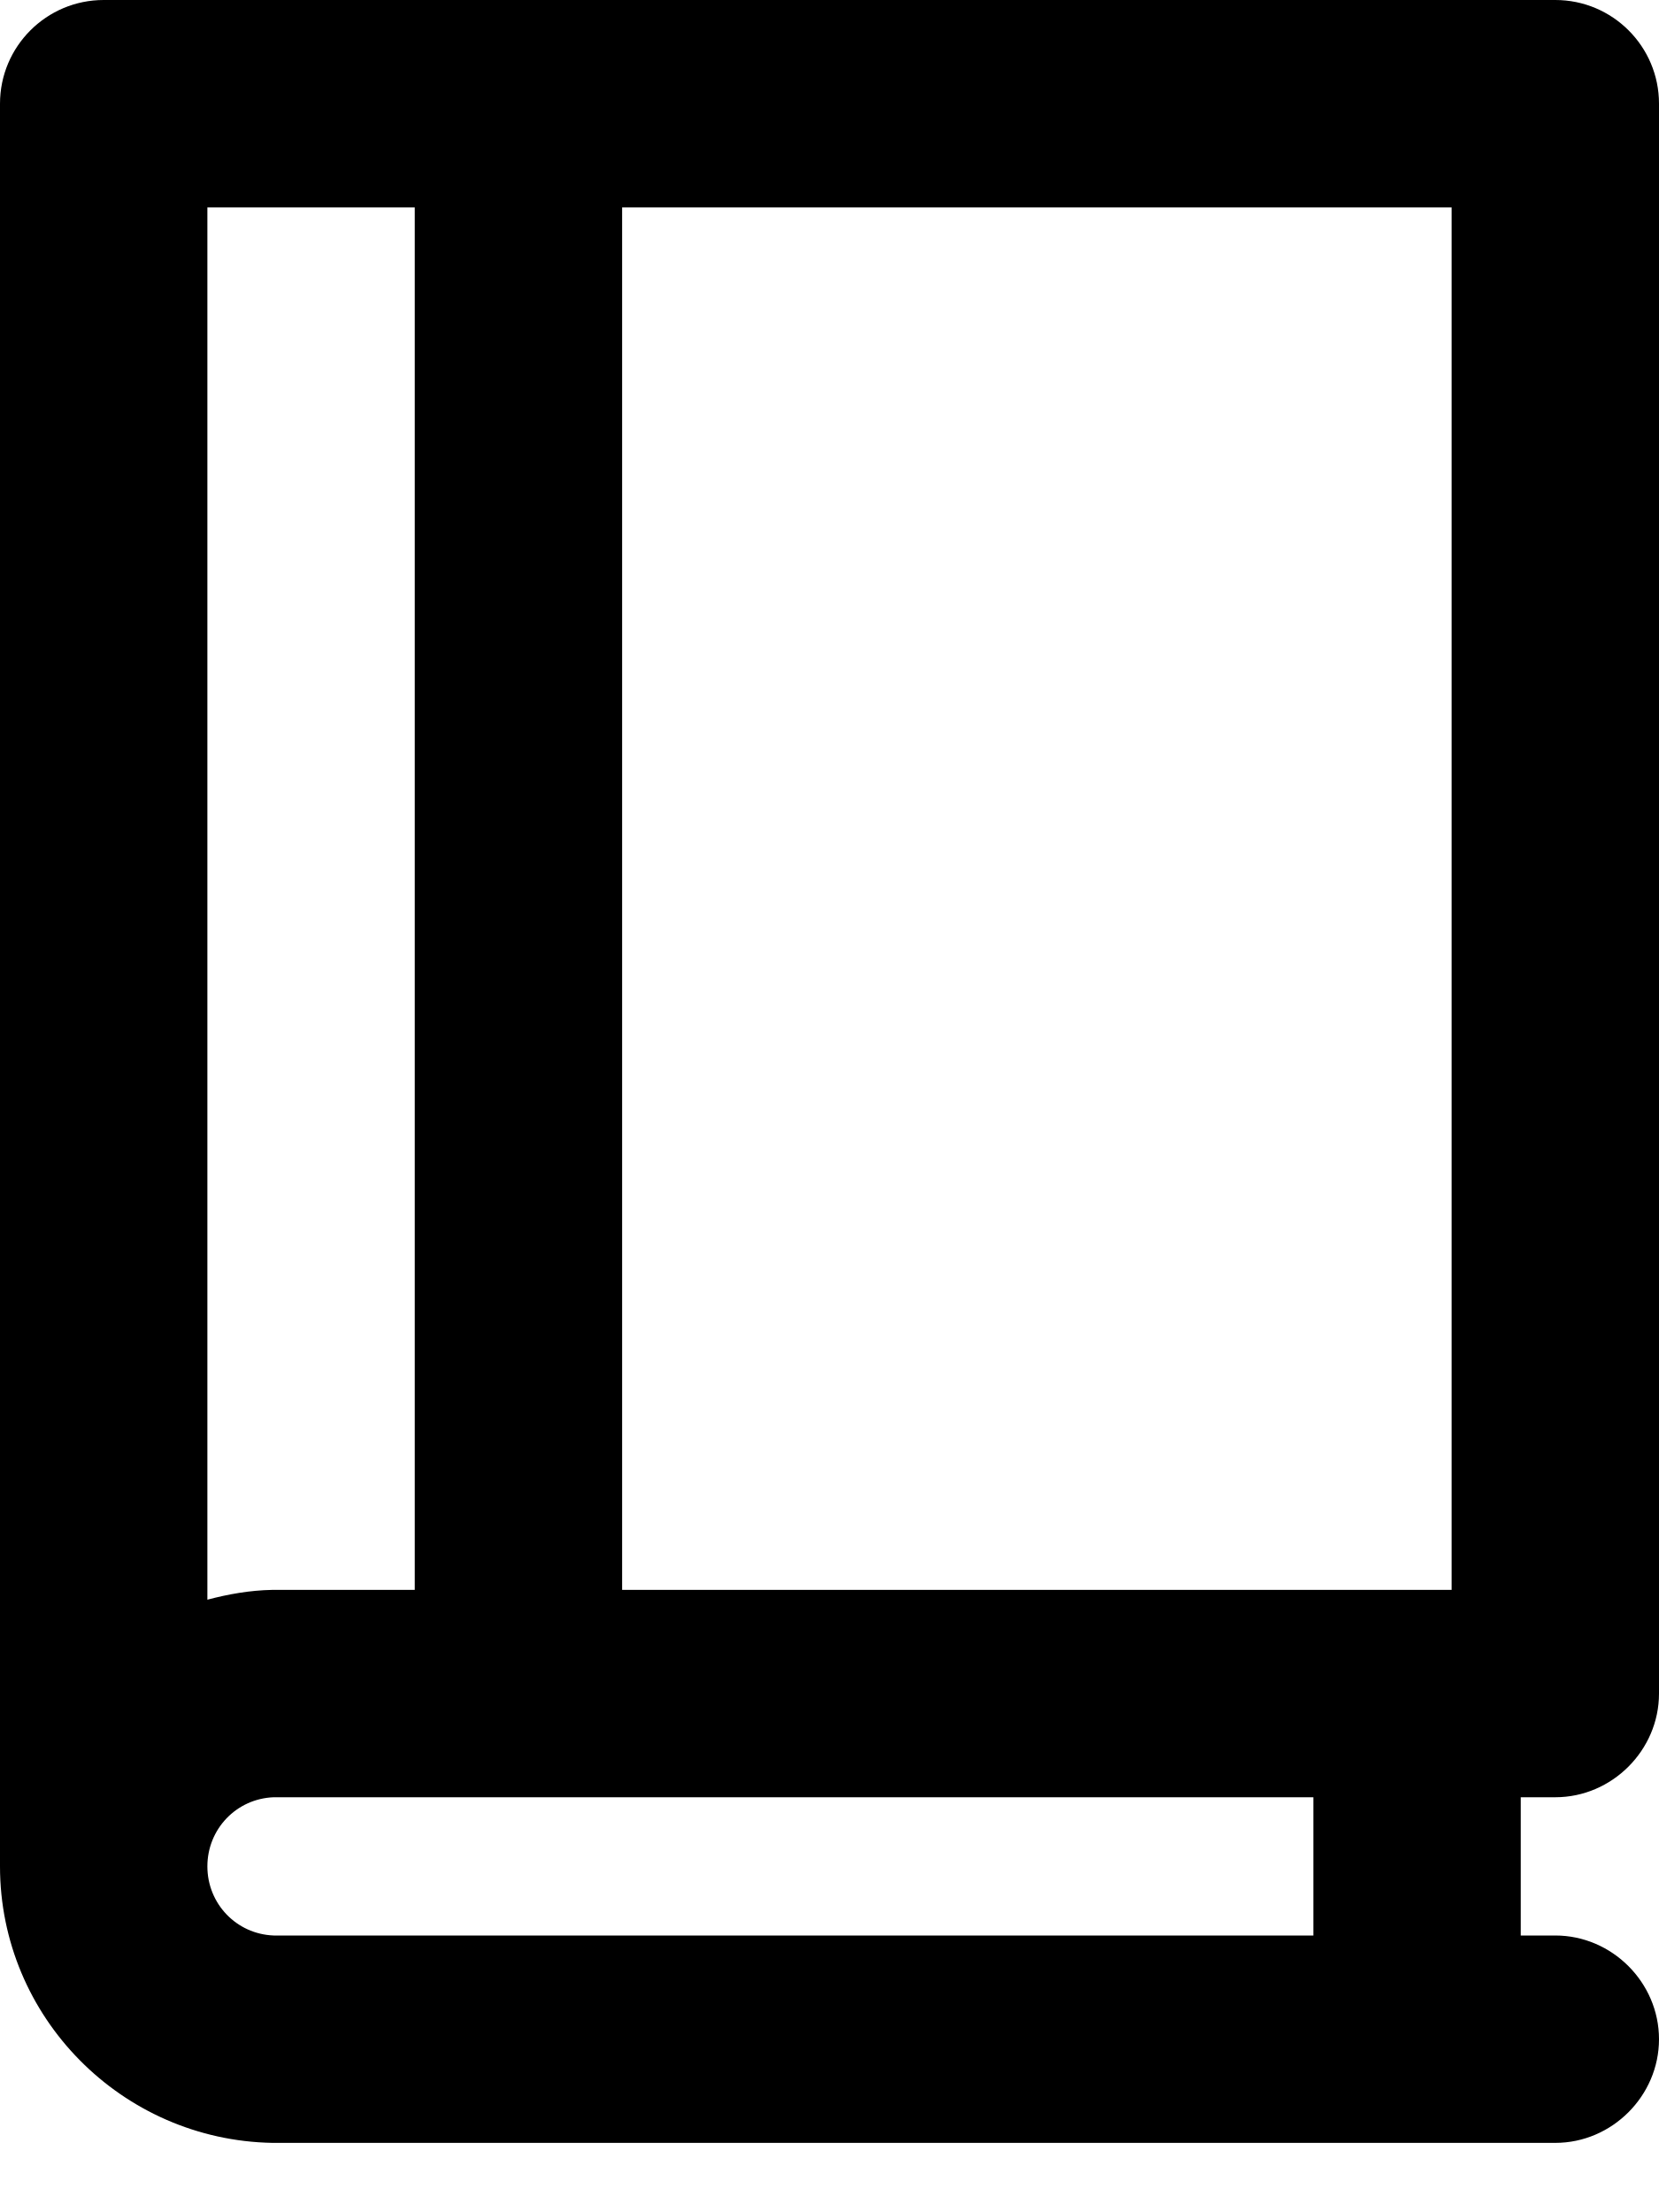
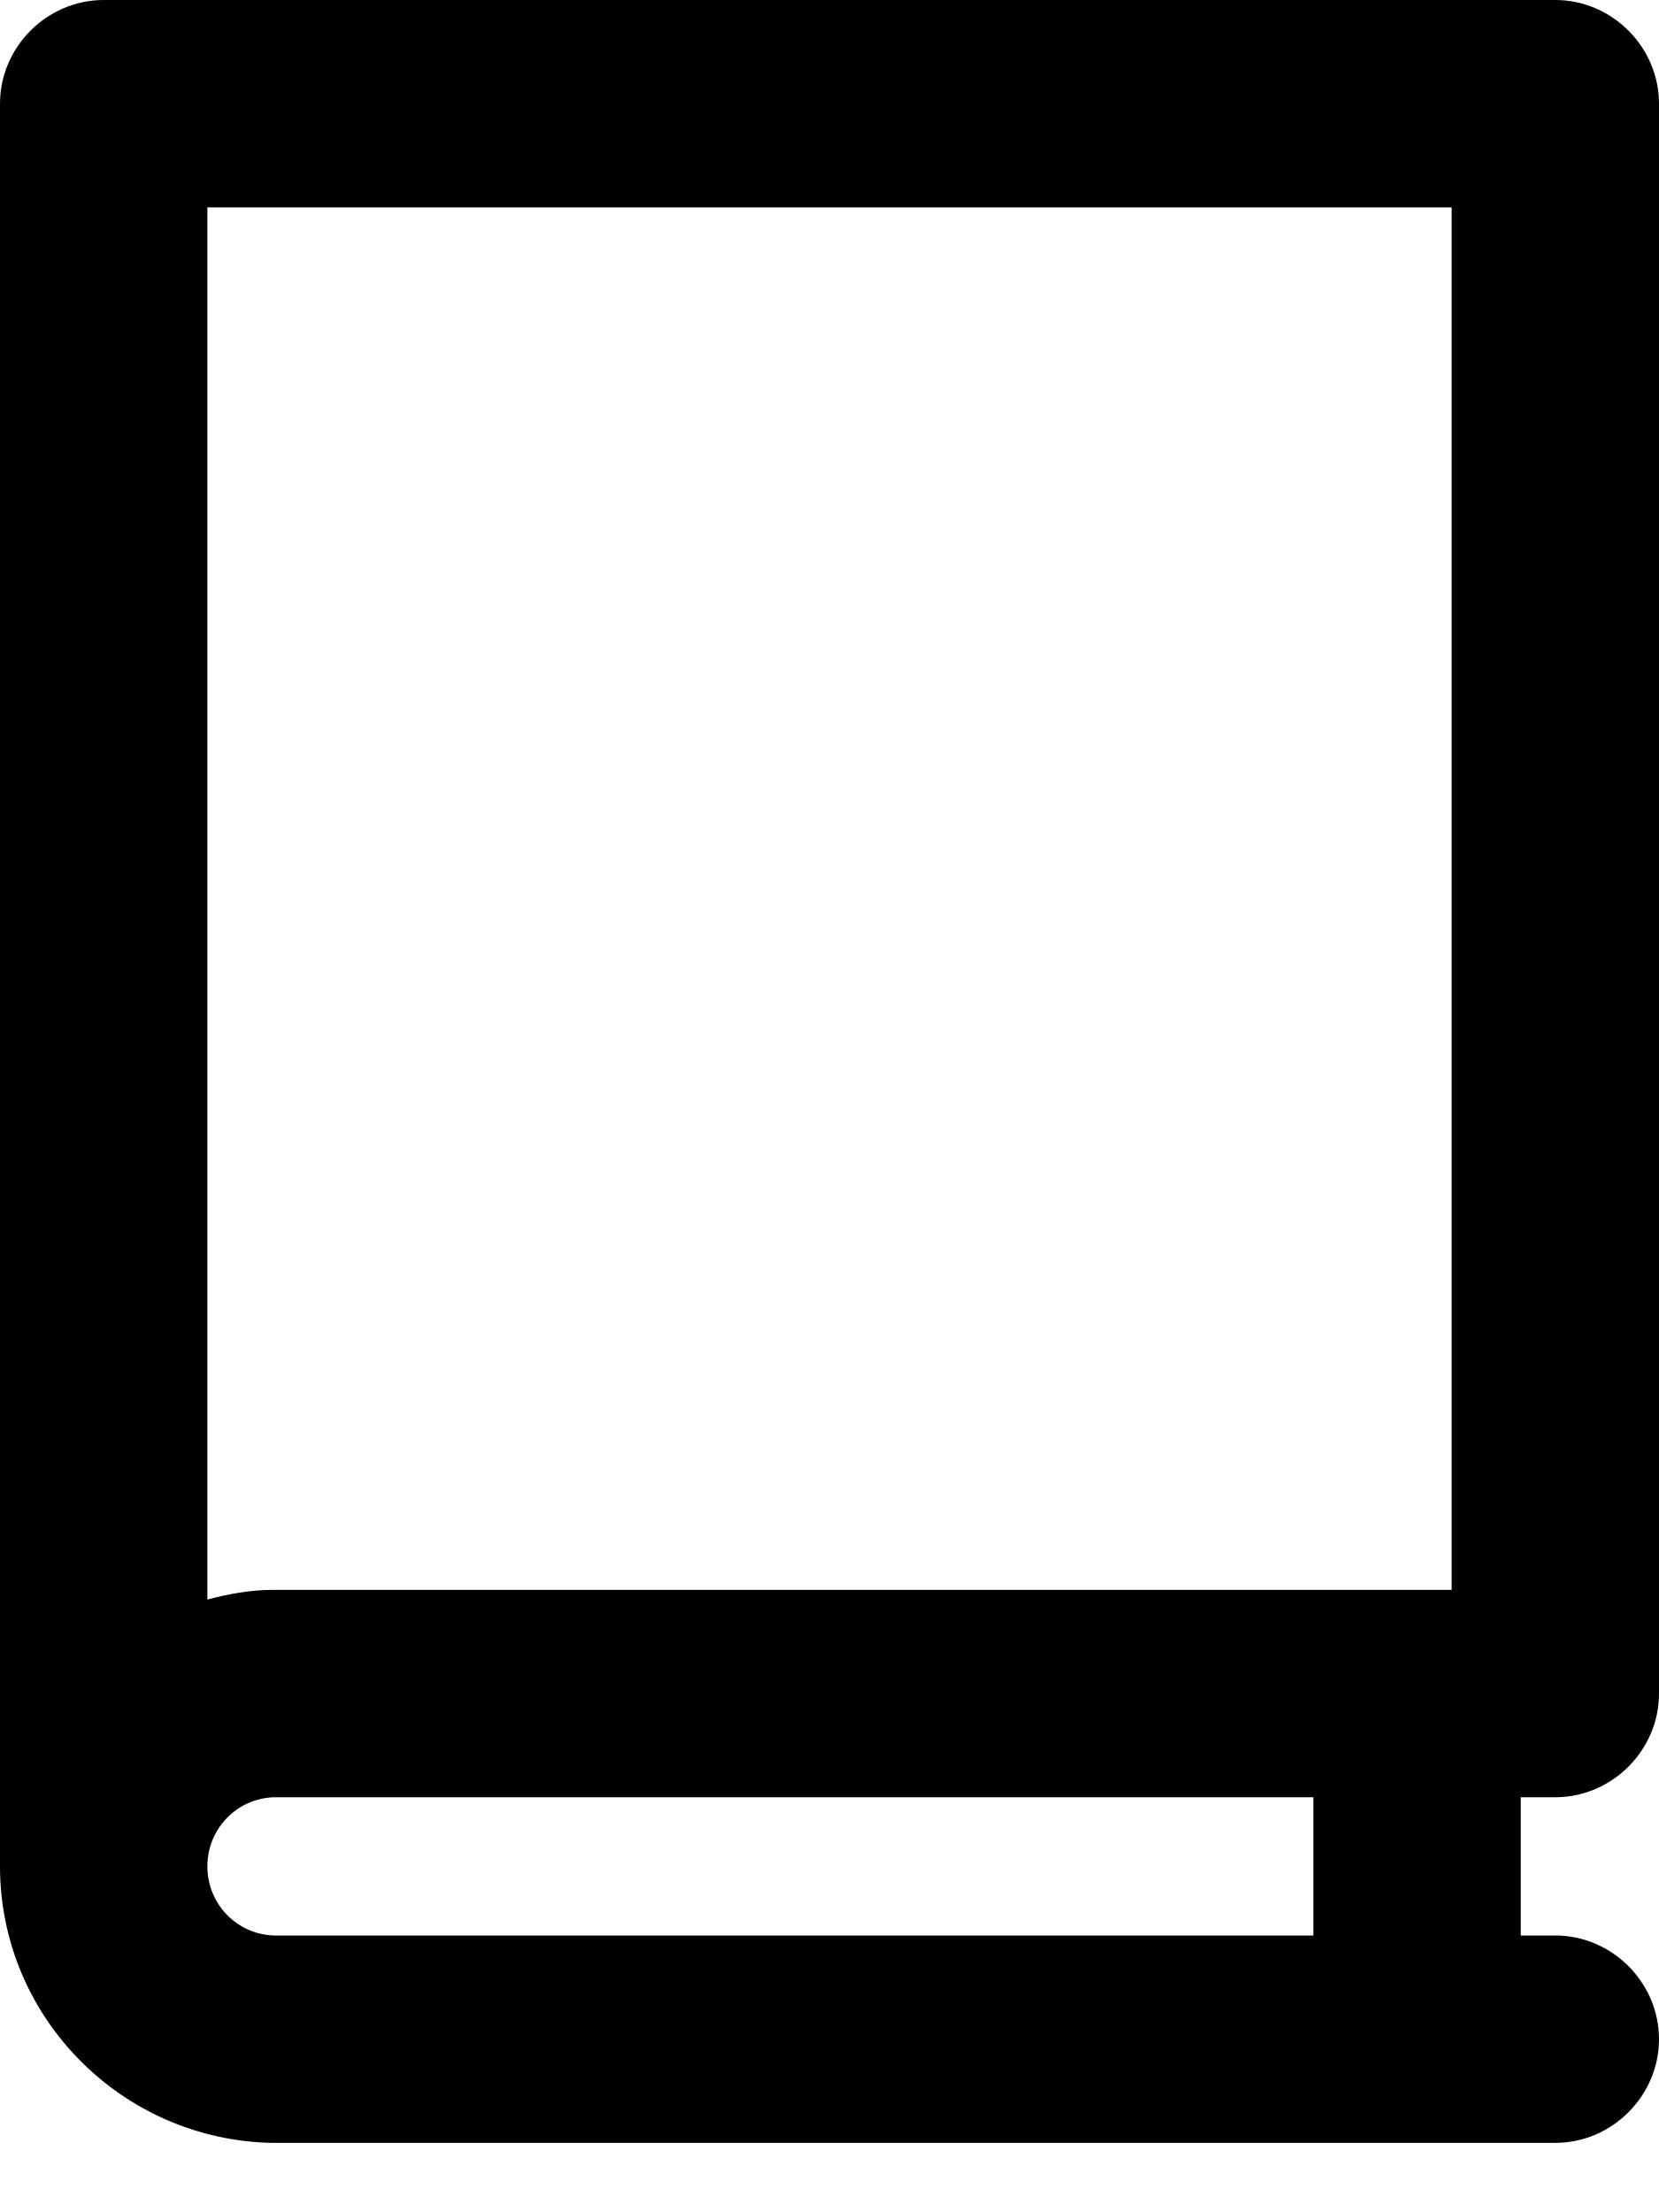
<svg xmlns="http://www.w3.org/2000/svg" viewBox="0 0 12 16">
-   <path d="M.75,0C.336,0,0,.336,0,.75V13.5c0,1.09,.88,1.98,1.97,2H11.25c.41,0,.75-.34,.75-.75s-.34-.75-.75-.75h-.25v-1h.25c.41,0,.75-.34,.75-.75V.75c0-.414-.336-.75-.75-.75H.75ZM3,1.5V11.5H1.97c-.163,.003-.319,.031-.47,.071V1.5h1.5Zm6.5,12.5H1.98c-.27-.01-.48-.23-.48-.5s.21-.49,.48-.5h7.52v1Zm1-2.5H4.5V1.5h6V11.5Z" />
+   <path d="M11.25,13c.41,0,.75-.34,.75-.75V.75c0-.41-.34-.75-.75-.75H.75C.34,0,0,.34,0,.75V13.5c0,1.09,.88,1.98,1.97,2H11.25c.41,0,.75-.34,.75-.75s-.34-.75-.75-.75h-.25v-1h.25Zm-1.75,1H1.98c-.27-.01-.48-.23-.48-.5s.21-.49,.48-.5h7.52v1Zm1-2.5H1.97c-.16,0-.32,.03-.47,.07V1.5H10.5V11.5Z" />
</svg>
